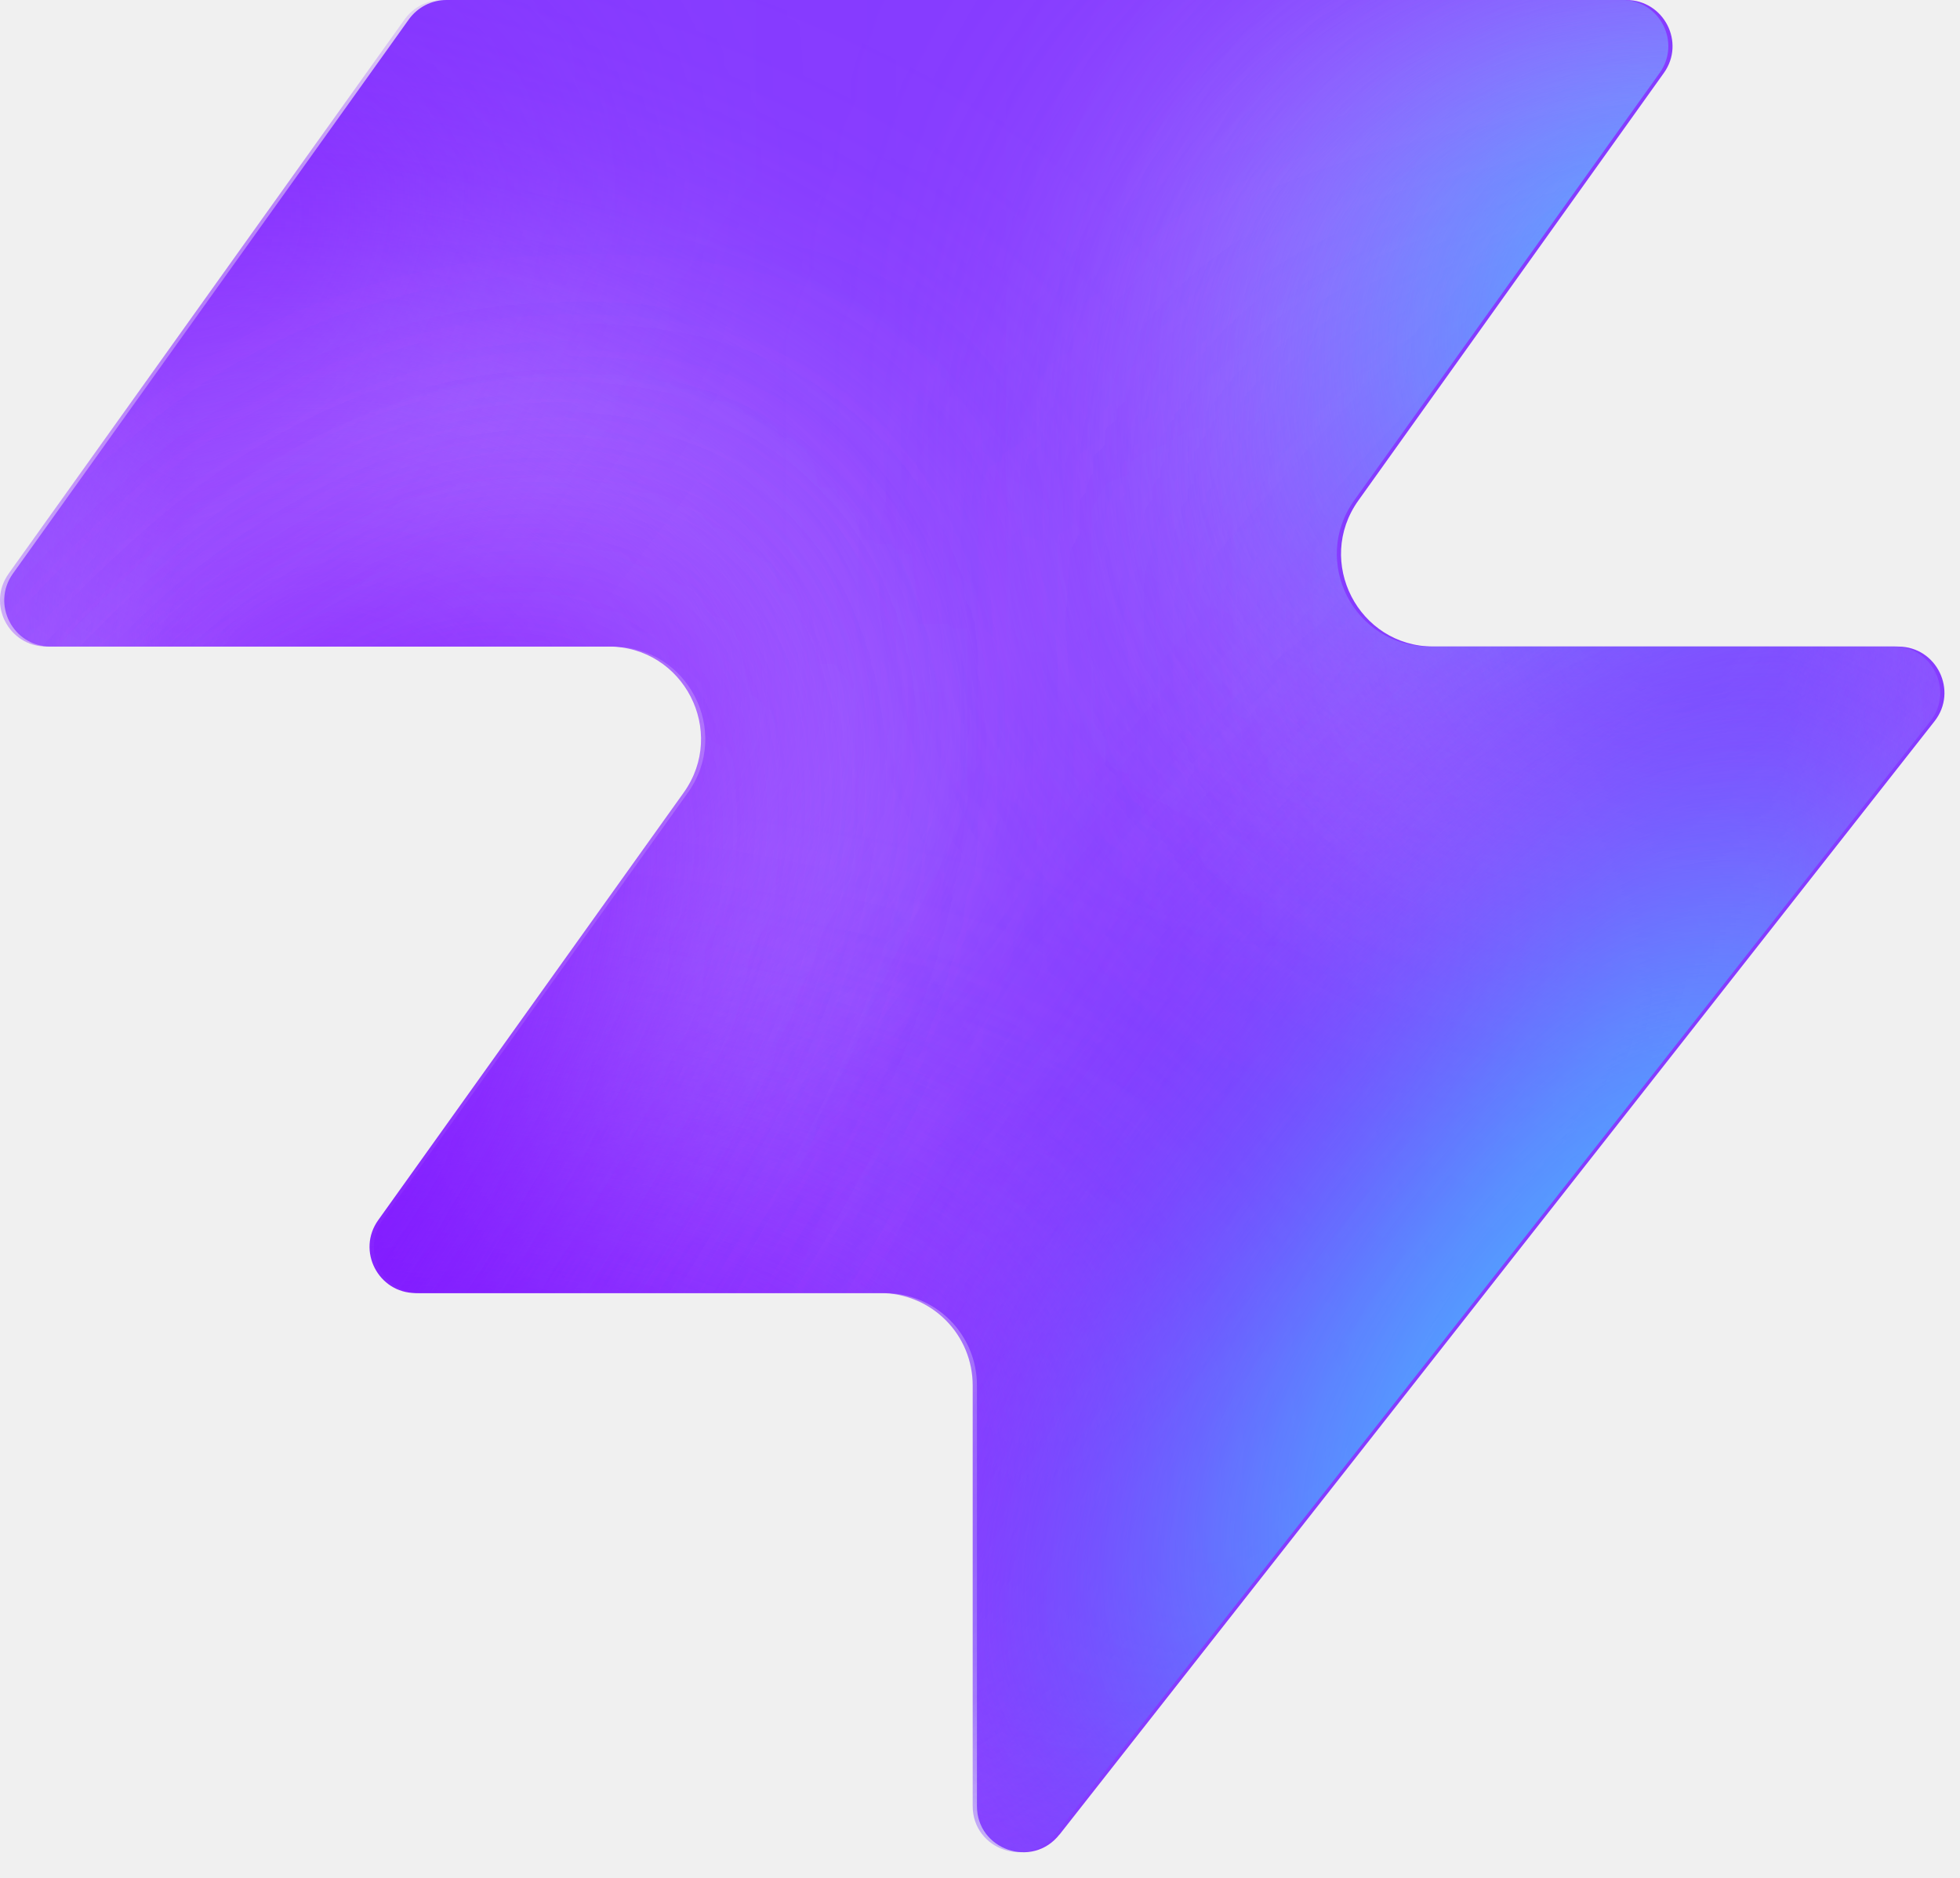
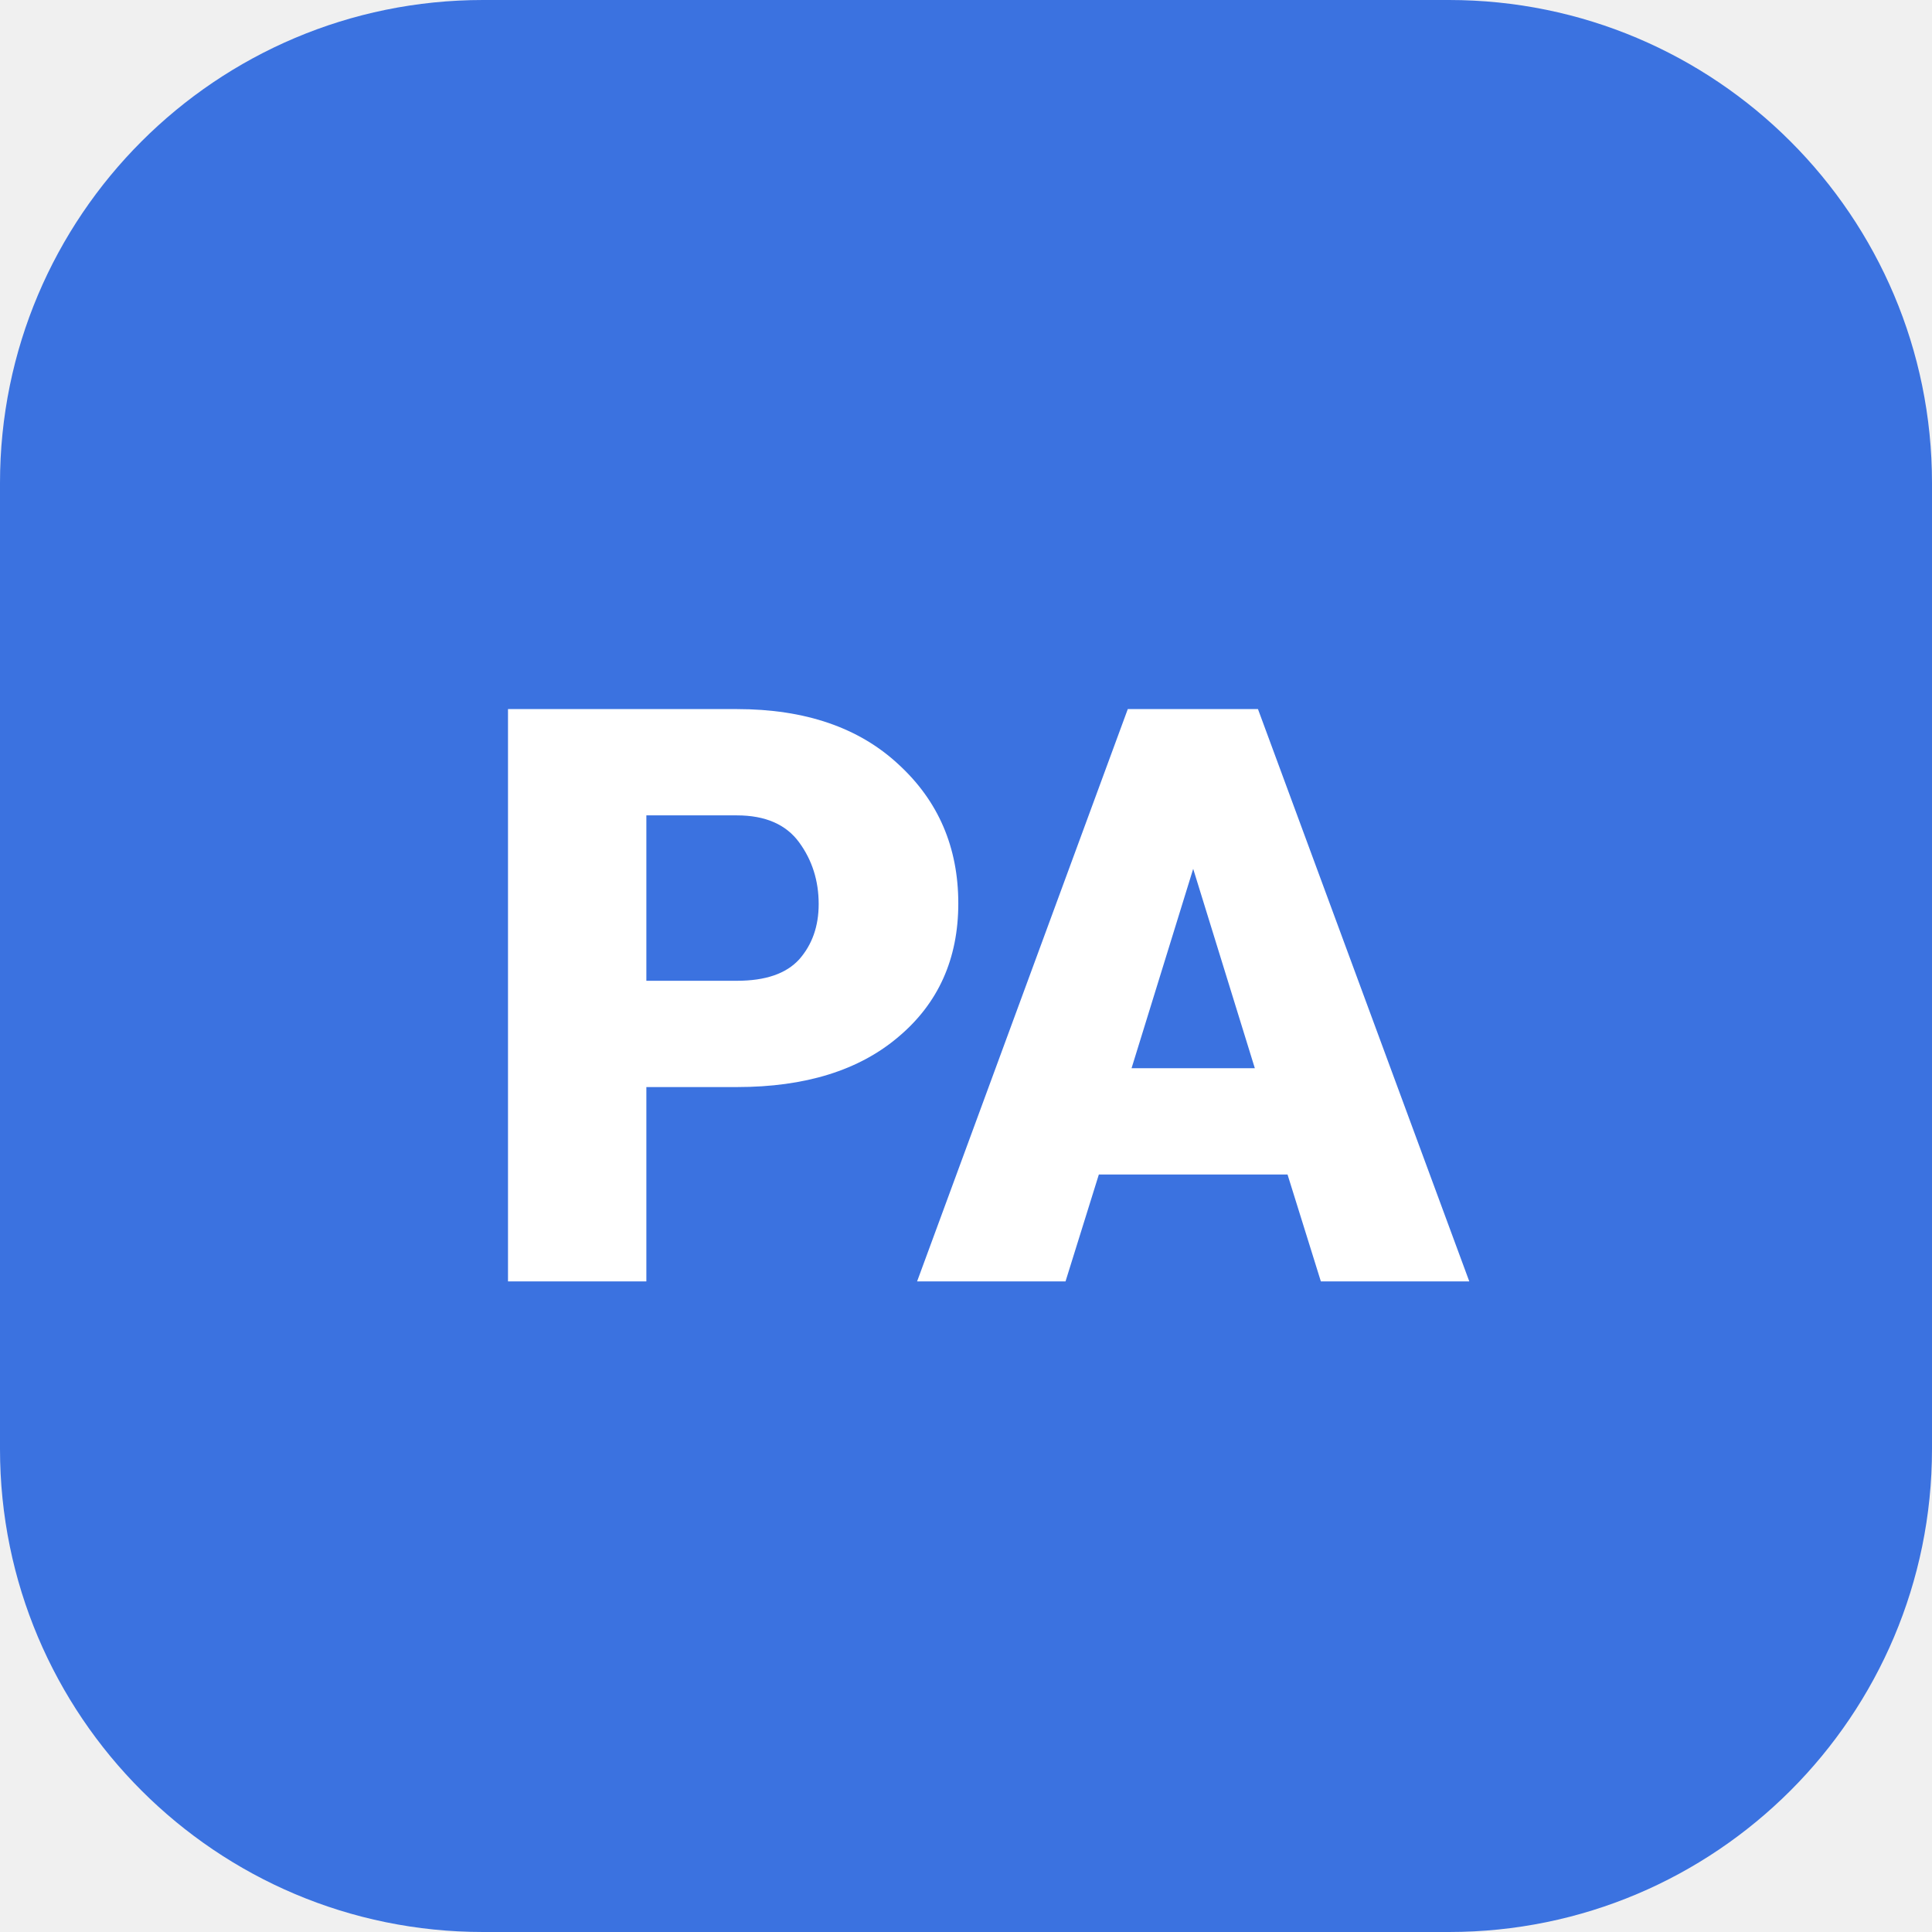
- <svg xmlns="http://www.w3.org/2000/svg" width="48" height="46" fill="none" viewBox="0 0 48 46">
-   <path fill="#863bff" d="M25.946 44.938c-.664.845-2.021.375-2.021-.698V33.937a2.26 2.26 0 0 0-2.262-2.262H10.287c-.92 0-1.456-1.04-.92-1.788l7.48-10.471c1.07-1.497 0-3.578-1.842-3.578H1.237c-.92 0-1.456-1.04-.92-1.788L10.013.474c.214-.297.556-.474.92-.474h28.894c.92 0 1.456 1.04.92 1.788l-7.48 10.471c-1.07 1.498 0 3.579 1.842 3.579h11.377c.943 0 1.473 1.088.89 1.83L25.947 44.94z" style="fill:#863bff;fill:color(display-p3 .525 .23 1);fill-opacity:1" />
-   <mask id="a" width="48" height="46" x="0" y="0" maskUnits="userSpaceOnUse" style="mask-type:alpha">
-     <path fill="#000" d="M25.842 44.938c-.664.844-2.021.375-2.021-.698V33.937a2.26 2.26 0 0 0-2.262-2.262H10.183c-.92 0-1.456-1.04-.92-1.788l7.48-10.471c1.07-1.498 0-3.579-1.842-3.579H1.133c-.92 0-1.456-1.04-.92-1.787L9.91.473c.214-.297.556-.474.92-.474h28.894c.92 0 1.456 1.04.92 1.788l-7.48 10.471c-1.07 1.498 0 3.578 1.842 3.578h11.377c.943 0 1.473 1.088.89 1.832L25.843 44.94z" style="fill:#000;fill-opacity:1" />
-   </mask>
-   <g mask="url(#a)">
-     <g filter="url(#b)">
-       <ellipse cx="5.508" cy="14.704" fill="#ede6ff" rx="5.508" ry="14.704" style="fill:#ede6ff;fill:color(display-p3 .927 .903 1);fill-opacity:1" transform="matrix(.00324 1 1 -.00324 -4.47 31.516)" />
-     </g>
-     <g filter="url(#c)">
-       <ellipse cx="10.399" cy="29.851" fill="#ede6ff" rx="10.399" ry="29.851" style="fill:#ede6ff;fill:color(display-p3 .927 .903 1);fill-opacity:1" transform="matrix(.00324 1 1 -.00324 -39.328 7.883)" />
-     </g>
-     <g filter="url(#d)">
-       <ellipse cx="5.508" cy="30.487" fill="#7e14ff" rx="5.508" ry="30.487" style="fill:#7e14ff;fill:color(display-p3 .492 .077 1);fill-opacity:1" transform="rotate(89.814 -25.913 -14.639)scale(1 -1)" />
-     </g>
-     <g filter="url(#e)">
-       <ellipse cx="5.508" cy="30.599" fill="#7e14ff" rx="5.508" ry="30.599" style="fill:#7e14ff;fill:color(display-p3 .492 .077 1);fill-opacity:1" transform="rotate(89.814 -32.644 -3.334)scale(1 -1)" />
-     </g>
-     <g filter="url(#f)">
-       <ellipse cx="5.508" cy="30.599" fill="#7e14ff" rx="5.508" ry="30.599" style="fill:#7e14ff;fill:color(display-p3 .492 .077 1);fill-opacity:1" transform="matrix(.00324 1 1 -.00324 -34.34 30.47)" />
-     </g>
-     <g filter="url(#g)">
-       <ellipse cx="14.072" cy="22.078" fill="#ede6ff" rx="14.072" ry="22.078" style="fill:#ede6ff;fill:color(display-p3 .927 .903 1);fill-opacity:1" transform="rotate(93.35 24.506 48.493)scale(-1 1)" />
-     </g>
-     <g filter="url(#h)">
-       <ellipse cx="3.47" cy="21.501" fill="#7e14ff" rx="3.47" ry="21.501" style="fill:#7e14ff;fill:color(display-p3 .492 .077 1);fill-opacity:1" transform="rotate(89.009 28.708 47.59)scale(-1 1)" />
-     </g>
-     <g filter="url(#i)">
-       <ellipse cx="3.47" cy="21.501" fill="#7e14ff" rx="3.47" ry="21.501" style="fill:#7e14ff;fill:color(display-p3 .492 .077 1);fill-opacity:1" transform="rotate(89.009 28.708 47.59)scale(-1 1)" />
-     </g>
-     <g filter="url(#j)">
-       <ellipse cx=".387" cy="8.972" fill="#7e14ff" rx="4.407" ry="29.108" style="fill:#7e14ff;fill:color(display-p3 .492 .077 1);fill-opacity:1" transform="rotate(39.51 .387 8.972)" />
-     </g>
-     <g filter="url(#k)">
-       <ellipse cx="47.523" cy="-6.092" fill="#7e14ff" rx="4.407" ry="29.108" style="fill:#7e14ff;fill:color(display-p3 .492 .077 1);fill-opacity:1" transform="rotate(37.892 47.523 -6.092)" />
-     </g>
-     <g filter="url(#l)">
-       <ellipse cx="41.412" cy="6.333" fill="#47bfff" rx="5.971" ry="9.665" style="fill:#47bfff;fill:color(display-p3 .28 .748 1);fill-opacity:1" transform="rotate(37.892 41.412 6.333)" />
-     </g>
-     <g filter="url(#m)">
-       <ellipse cx="-1.879" cy="38.332" fill="#7e14ff" rx="4.407" ry="29.108" style="fill:#7e14ff;fill:color(display-p3 .492 .077 1);fill-opacity:1" transform="rotate(37.892 -1.88 38.332)" />
-     </g>
-     <g filter="url(#n)">
-       <ellipse cx="-1.879" cy="38.332" fill="#7e14ff" rx="4.407" ry="29.108" style="fill:#7e14ff;fill:color(display-p3 .492 .077 1);fill-opacity:1" transform="rotate(37.892 -1.88 38.332)" />
-     </g>
-     <g filter="url(#o)">
-       <ellipse cx="35.651" cy="29.907" fill="#7e14ff" rx="4.407" ry="29.108" style="fill:#7e14ff;fill:color(display-p3 .492 .077 1);fill-opacity:1" transform="rotate(37.892 35.651 29.907)" />
-     </g>
-     <g filter="url(#p)">
-       <ellipse cx="38.418" cy="32.4" fill="#47bfff" rx="5.971" ry="15.297" style="fill:#47bfff;fill:color(display-p3 .28 .748 1);fill-opacity:1" transform="rotate(37.892 38.418 32.4)" />
-     </g>
-   </g>
-   <defs>
-     <filter id="b" width="60.045" height="41.654" x="-19.77" y="16.149" color-interpolation-filters="sRGB" filterUnits="userSpaceOnUse">
-       <feFlood flood-opacity="0" result="BackgroundImageFix" />
-       <feBlend in="SourceGraphic" in2="BackgroundImageFix" result="shape" />
-       <feGaussianBlur result="effect1_foregroundBlur_2002_17158" stdDeviation="7.659" />
-     </filter>
-     <filter id="c" width="90.34" height="51.437" x="-54.613" y="-7.533" color-interpolation-filters="sRGB" filterUnits="userSpaceOnUse">
-       <feFlood flood-opacity="0" result="BackgroundImageFix" />
-       <feBlend in="SourceGraphic" in2="BackgroundImageFix" result="shape" />
-       <feGaussianBlur result="effect1_foregroundBlur_2002_17158" stdDeviation="7.659" />
-     </filter>
-     <filter id="d" width="79.355" height="29.4" x="-49.64" y="2.03" color-interpolation-filters="sRGB" filterUnits="userSpaceOnUse">
-       <feFlood flood-opacity="0" result="BackgroundImageFix" />
-       <feBlend in="SourceGraphic" in2="BackgroundImageFix" result="shape" />
-       <feGaussianBlur result="effect1_foregroundBlur_2002_17158" stdDeviation="4.596" />
-     </filter>
-     <filter id="e" width="79.579" height="29.4" x="-45.045" y="20.029" color-interpolation-filters="sRGB" filterUnits="userSpaceOnUse">
-       <feFlood flood-opacity="0" result="BackgroundImageFix" />
-       <feBlend in="SourceGraphic" in2="BackgroundImageFix" result="shape" />
-       <feGaussianBlur result="effect1_foregroundBlur_2002_17158" stdDeviation="4.596" />
-     </filter>
-     <filter id="f" width="79.579" height="29.4" x="-43.513" y="21.178" color-interpolation-filters="sRGB" filterUnits="userSpaceOnUse">
-       <feFlood flood-opacity="0" result="BackgroundImageFix" />
-       <feBlend in="SourceGraphic" in2="BackgroundImageFix" result="shape" />
-       <feGaussianBlur result="effect1_foregroundBlur_2002_17158" stdDeviation="4.596" />
-     </filter>
-     <filter id="g" width="74.749" height="58.852" x="15.756" y="-17.901" color-interpolation-filters="sRGB" filterUnits="userSpaceOnUse">
-       <feFlood flood-opacity="0" result="BackgroundImageFix" />
-       <feBlend in="SourceGraphic" in2="BackgroundImageFix" result="shape" />
-       <feGaussianBlur result="effect1_foregroundBlur_2002_17158" stdDeviation="7.659" />
-     </filter>
-     <filter id="h" width="61.377" height="25.362" x="23.548" y="2.284" color-interpolation-filters="sRGB" filterUnits="userSpaceOnUse">
-       <feFlood flood-opacity="0" result="BackgroundImageFix" />
-       <feBlend in="SourceGraphic" in2="BackgroundImageFix" result="shape" />
-       <feGaussianBlur result="effect1_foregroundBlur_2002_17158" stdDeviation="4.596" />
-     </filter>
-     <filter id="i" width="61.377" height="25.362" x="23.548" y="2.284" color-interpolation-filters="sRGB" filterUnits="userSpaceOnUse">
-       <feFlood flood-opacity="0" result="BackgroundImageFix" />
-       <feBlend in="SourceGraphic" in2="BackgroundImageFix" result="shape" />
-       <feGaussianBlur result="effect1_foregroundBlur_2002_17158" stdDeviation="4.596" />
-     </filter>
-     <filter id="j" width="56.045" height="63.649" x="-27.636" y="-22.853" color-interpolation-filters="sRGB" filterUnits="userSpaceOnUse">
-       <feFlood flood-opacity="0" result="BackgroundImageFix" />
-       <feBlend in="SourceGraphic" in2="BackgroundImageFix" result="shape" />
-       <feGaussianBlur result="effect1_foregroundBlur_2002_17158" stdDeviation="4.596" />
-     </filter>
-     <filter id="k" width="54.814" height="64.646" x="20.116" y="-38.415" color-interpolation-filters="sRGB" filterUnits="userSpaceOnUse">
-       <feFlood flood-opacity="0" result="BackgroundImageFix" />
-       <feBlend in="SourceGraphic" in2="BackgroundImageFix" result="shape" />
-       <feGaussianBlur result="effect1_foregroundBlur_2002_17158" stdDeviation="4.596" />
-     </filter>
-     <filter id="l" width="33.541" height="35.313" x="24.641" y="-11.323" color-interpolation-filters="sRGB" filterUnits="userSpaceOnUse">
-       <feFlood flood-opacity="0" result="BackgroundImageFix" />
-       <feBlend in="SourceGraphic" in2="BackgroundImageFix" result="shape" />
-       <feGaussianBlur result="effect1_foregroundBlur_2002_17158" stdDeviation="4.596" />
-     </filter>
-     <filter id="m" width="54.814" height="64.646" x="-29.286" y="6.009" color-interpolation-filters="sRGB" filterUnits="userSpaceOnUse">
-       <feFlood flood-opacity="0" result="BackgroundImageFix" />
-       <feBlend in="SourceGraphic" in2="BackgroundImageFix" result="shape" />
-       <feGaussianBlur result="effect1_foregroundBlur_2002_17158" stdDeviation="4.596" />
-     </filter>
-     <filter id="n" width="54.814" height="64.646" x="-29.286" y="6.009" color-interpolation-filters="sRGB" filterUnits="userSpaceOnUse">
-       <feFlood flood-opacity="0" result="BackgroundImageFix" />
-       <feBlend in="SourceGraphic" in2="BackgroundImageFix" result="shape" />
-       <feGaussianBlur result="effect1_foregroundBlur_2002_17158" stdDeviation="4.596" />
-     </filter>
-     <filter id="o" width="54.814" height="64.646" x="8.244" y="-2.416" color-interpolation-filters="sRGB" filterUnits="userSpaceOnUse">
-       <feFlood flood-opacity="0" result="BackgroundImageFix" />
-       <feBlend in="SourceGraphic" in2="BackgroundImageFix" result="shape" />
-       <feGaussianBlur result="effect1_foregroundBlur_2002_17158" stdDeviation="4.596" />
-     </filter>
-     <filter id="p" width="39.409" height="43.623" x="18.713" y="10.588" color-interpolation-filters="sRGB" filterUnits="userSpaceOnUse">
-       <feFlood flood-opacity="0" result="BackgroundImageFix" />
-       <feBlend in="SourceGraphic" in2="BackgroundImageFix" result="shape" />
-       <feGaussianBlur result="effect1_foregroundBlur_2002_17158" stdDeviation="4.596" />
-     </filter>
-   </defs>
+ <svg xmlns="http://www.w3.org/2000/svg" width="48" height="48" viewBox="0 0 48 48">
+   <rect width="48" height="48" rx="12" fill="#3B72E0" />
+   <text x="24" y="25" text-anchor="middle" dominant-baseline="central" font-family="system-ui, -apple-system, Segoe UI, Roboto, sans-serif" font-size="20" font-weight="800" fill="#ffffff">PA</text>
</svg>
